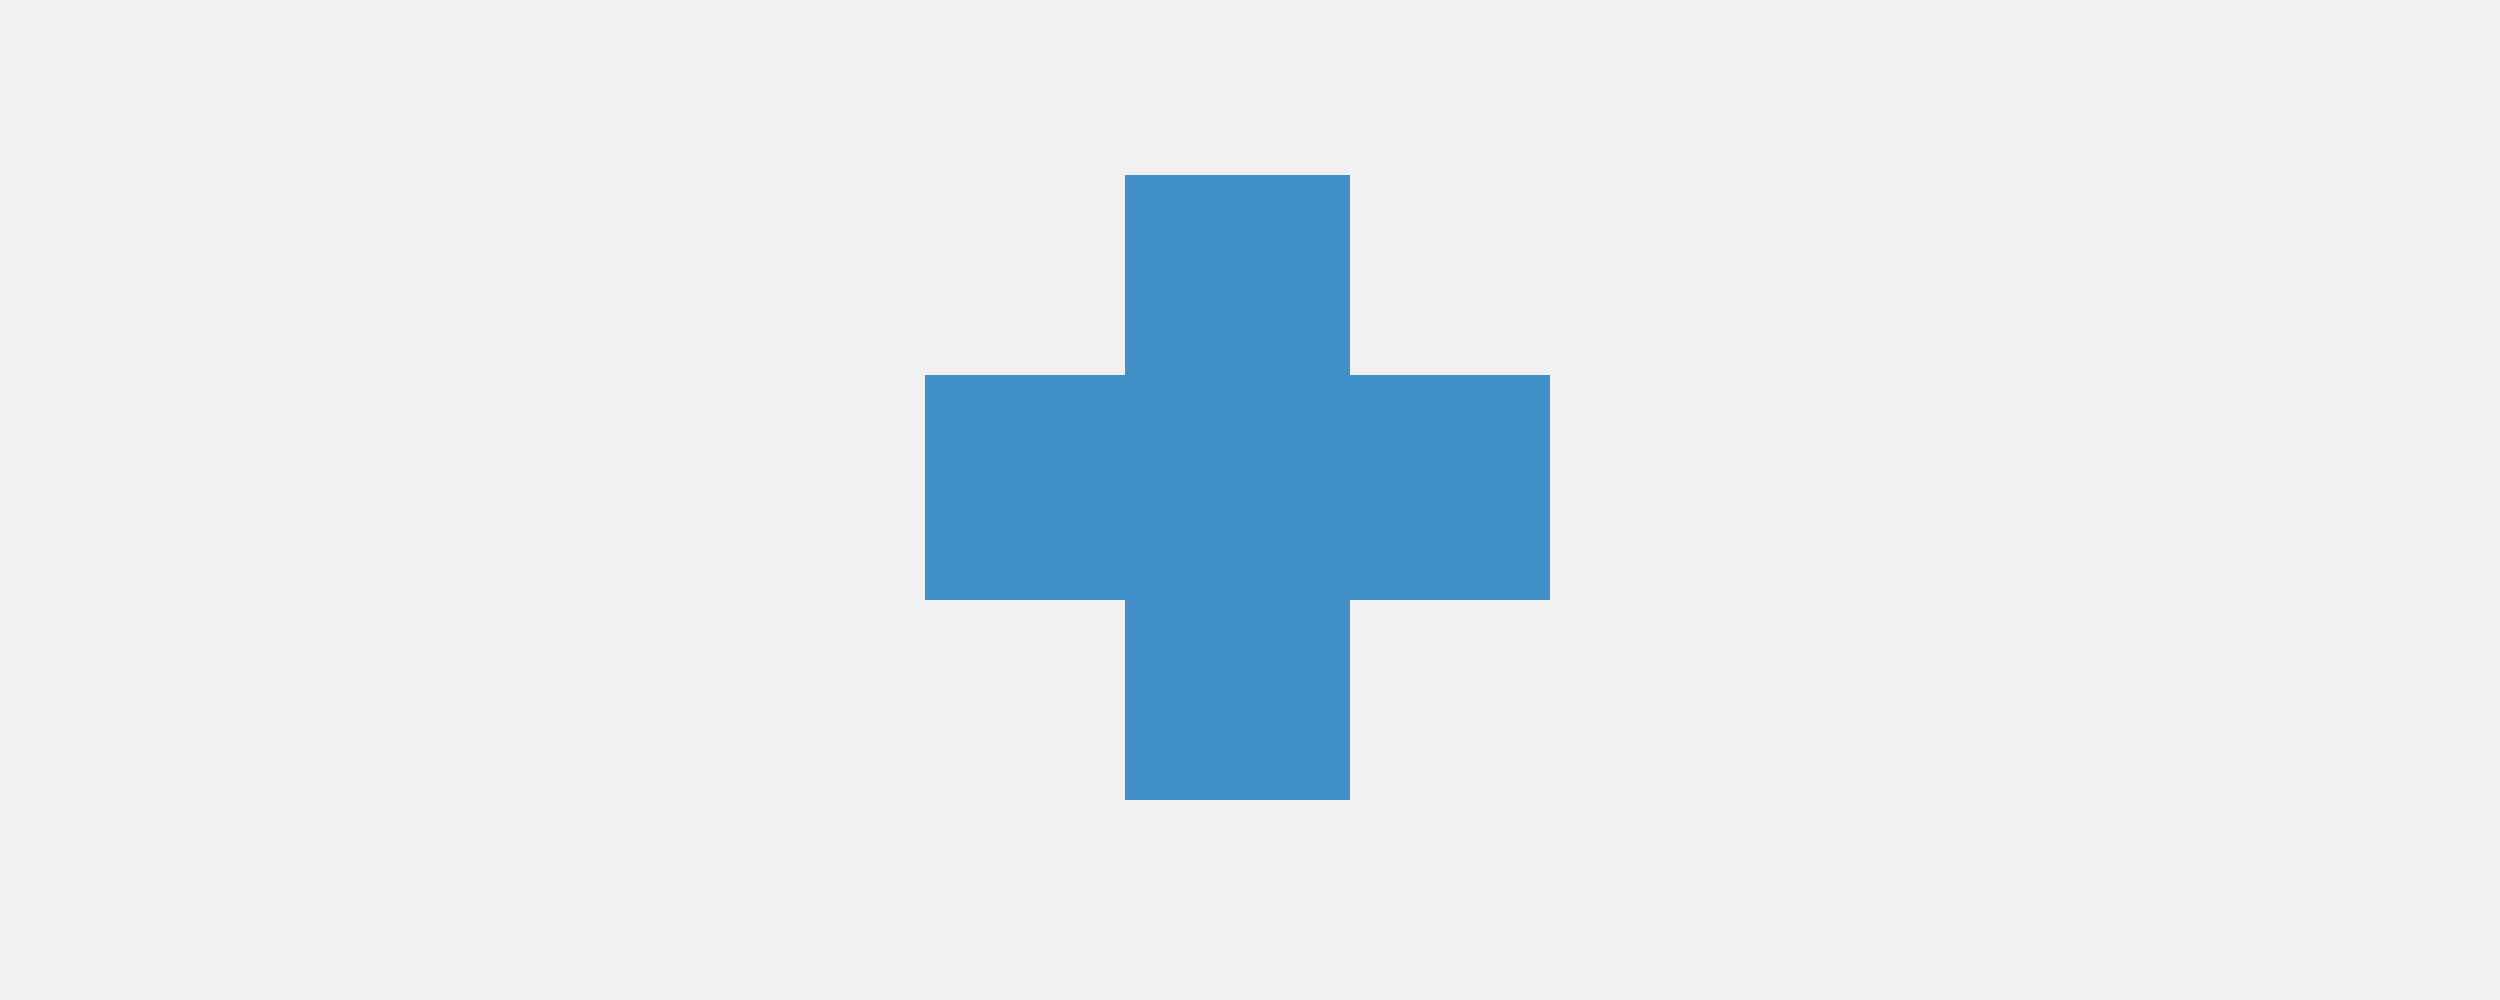
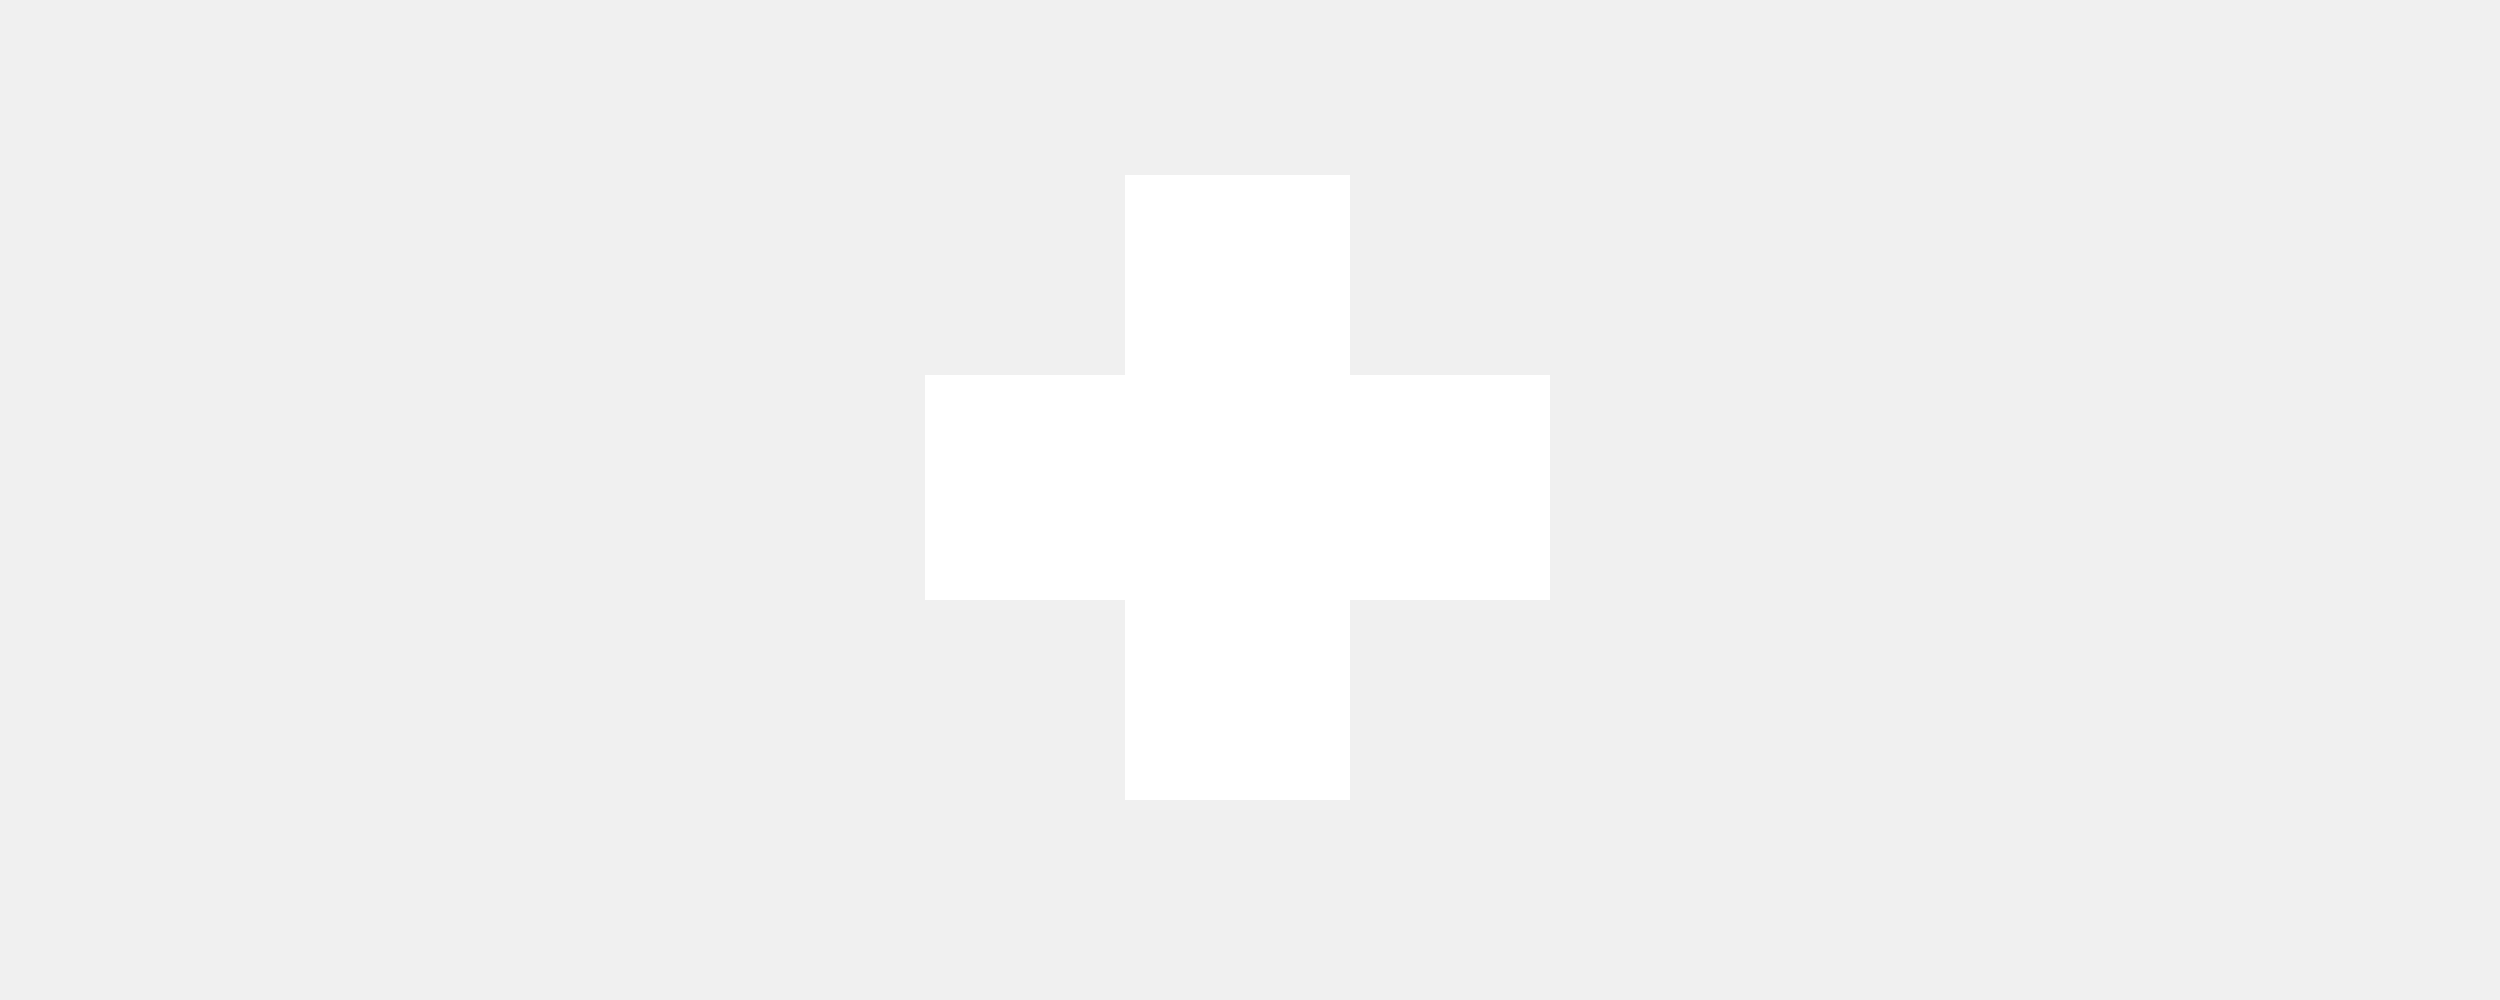
<svg xmlns="http://www.w3.org/2000/svg" width="100" height="40" viewBox="0 0 100 40" fill="none">
-   <rect x="45" y="7" width="9" height="25" fill="#408FC7" />
-   <rect x="62" y="15" width="9" height="25" transform="rotate(90 62 15)" fill="#408FC7" />
+   <rect x="45" y="7" width="9" height="25" fill="#FFF" />
+   <rect x="62" y="15" width="9" height="25" transform="rotate(90 62 15)" fill="#FFF" />
</svg>
